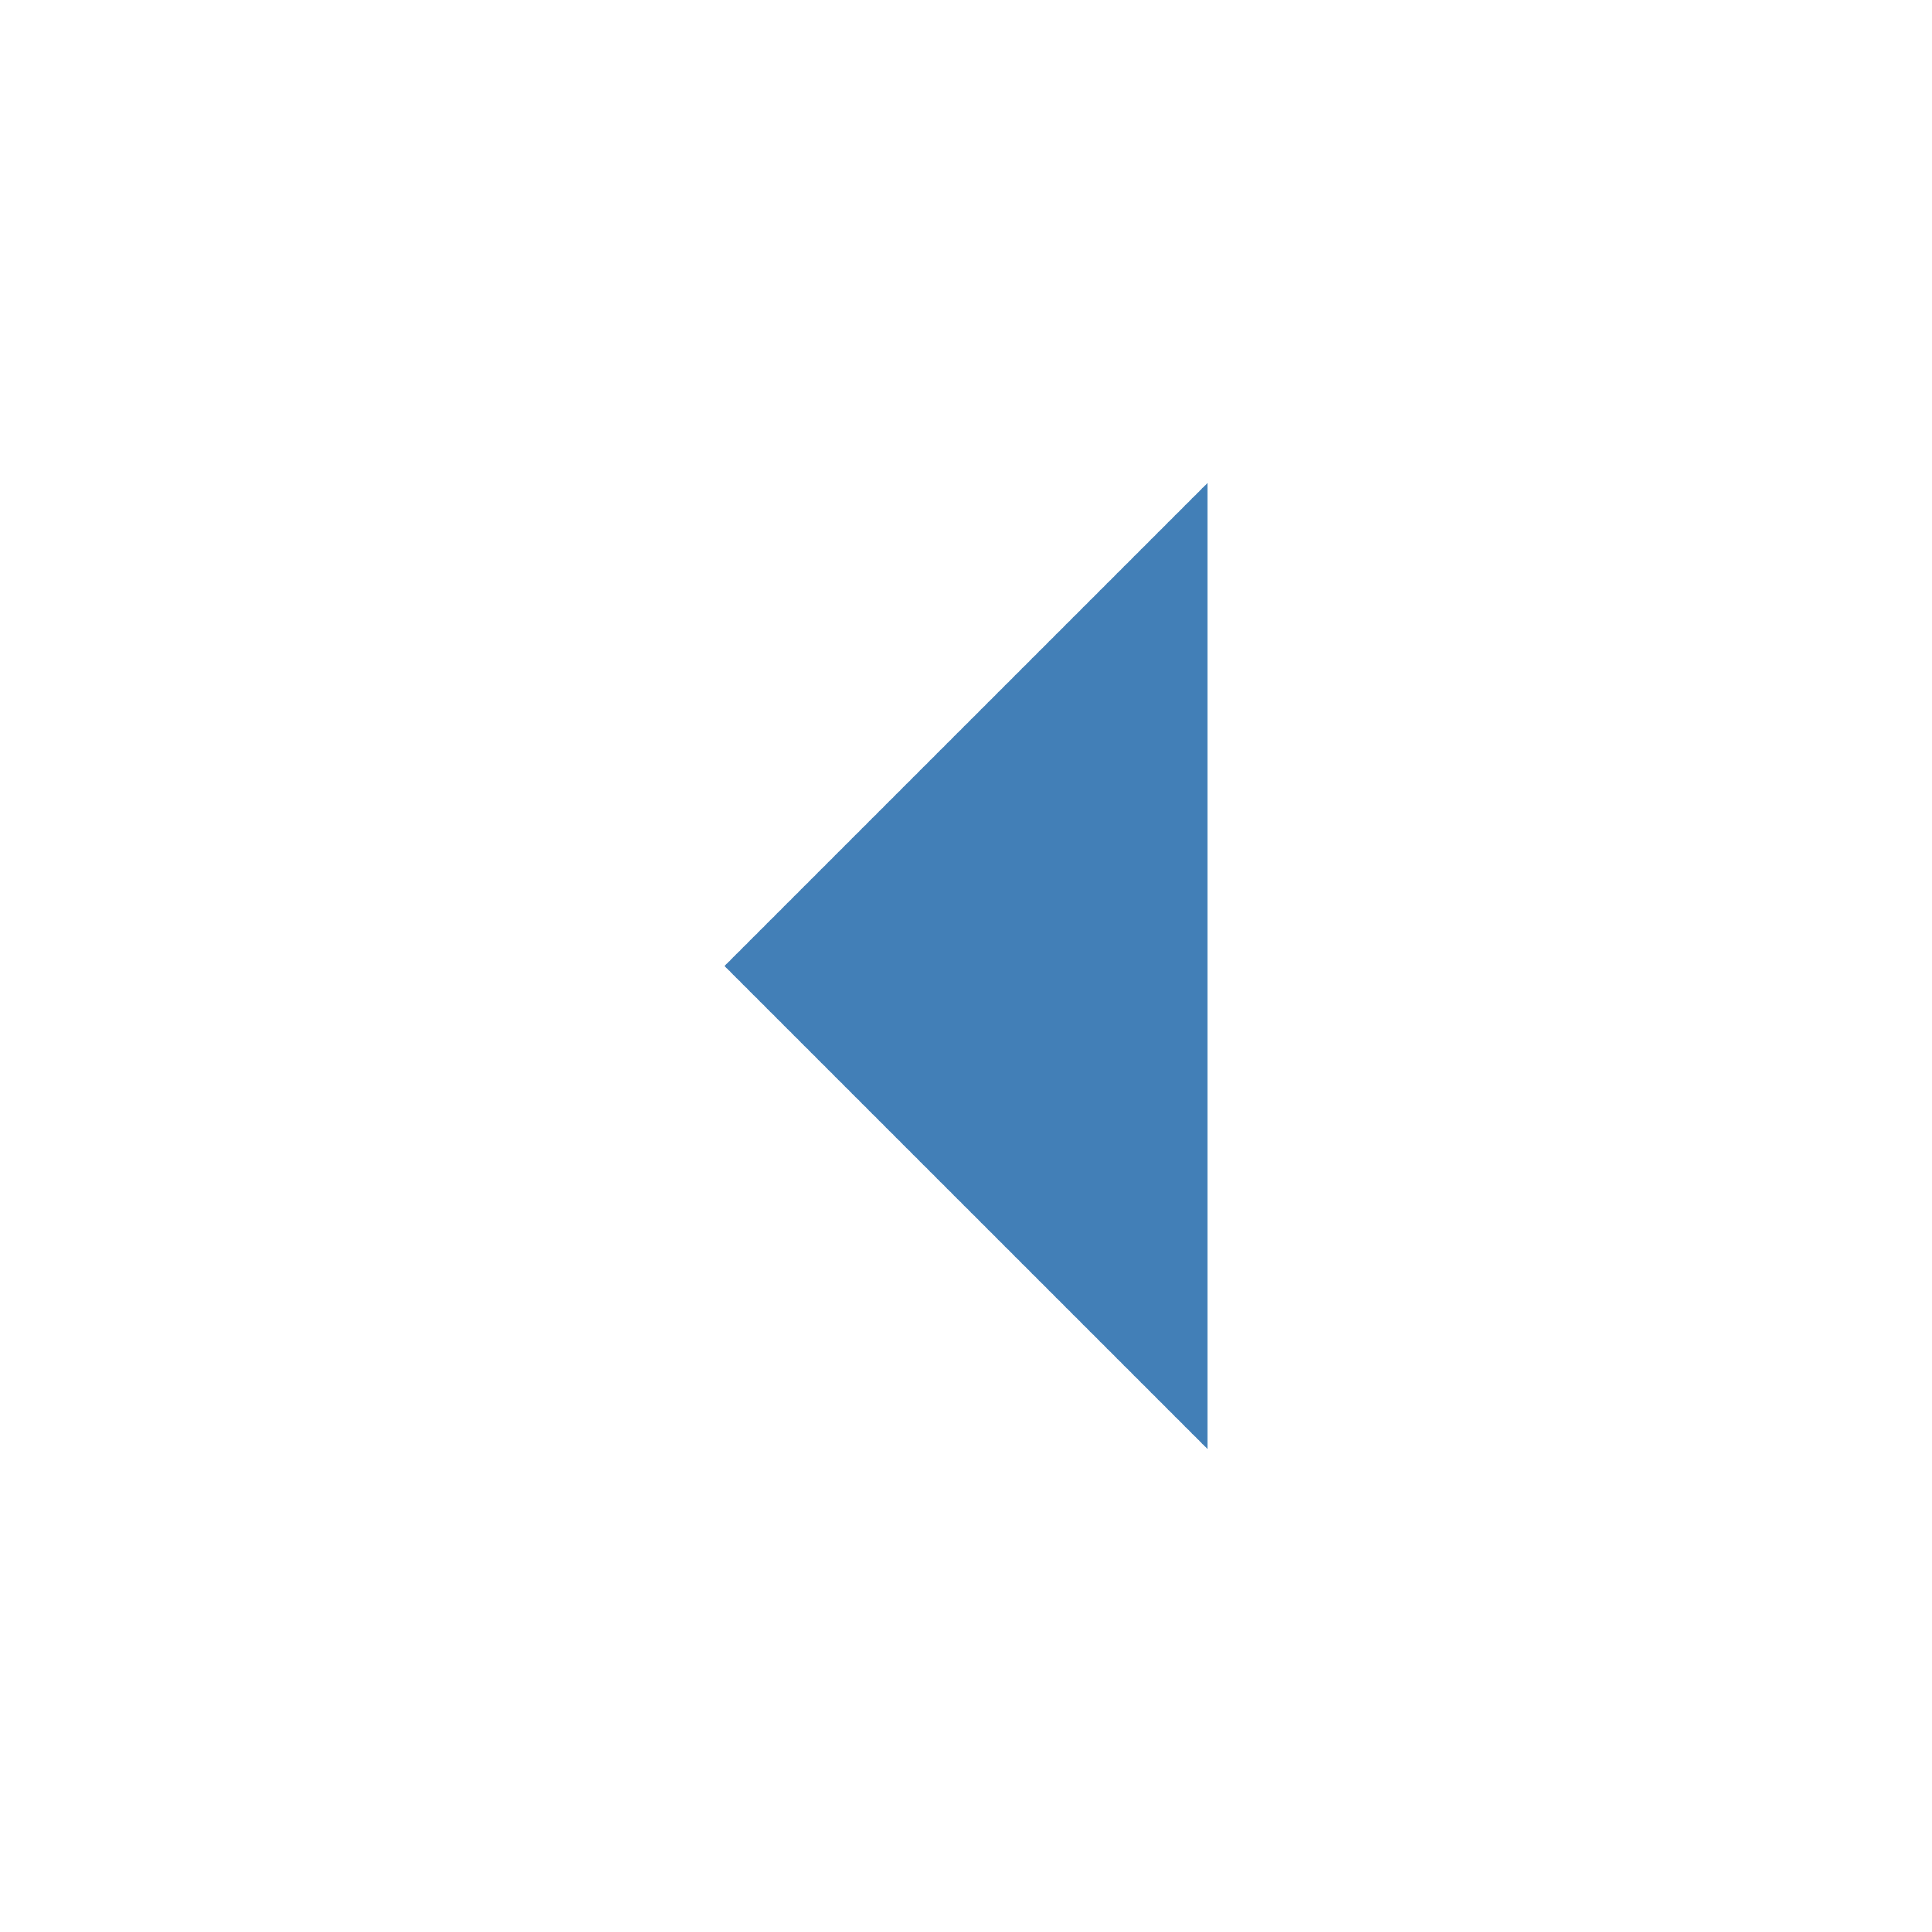
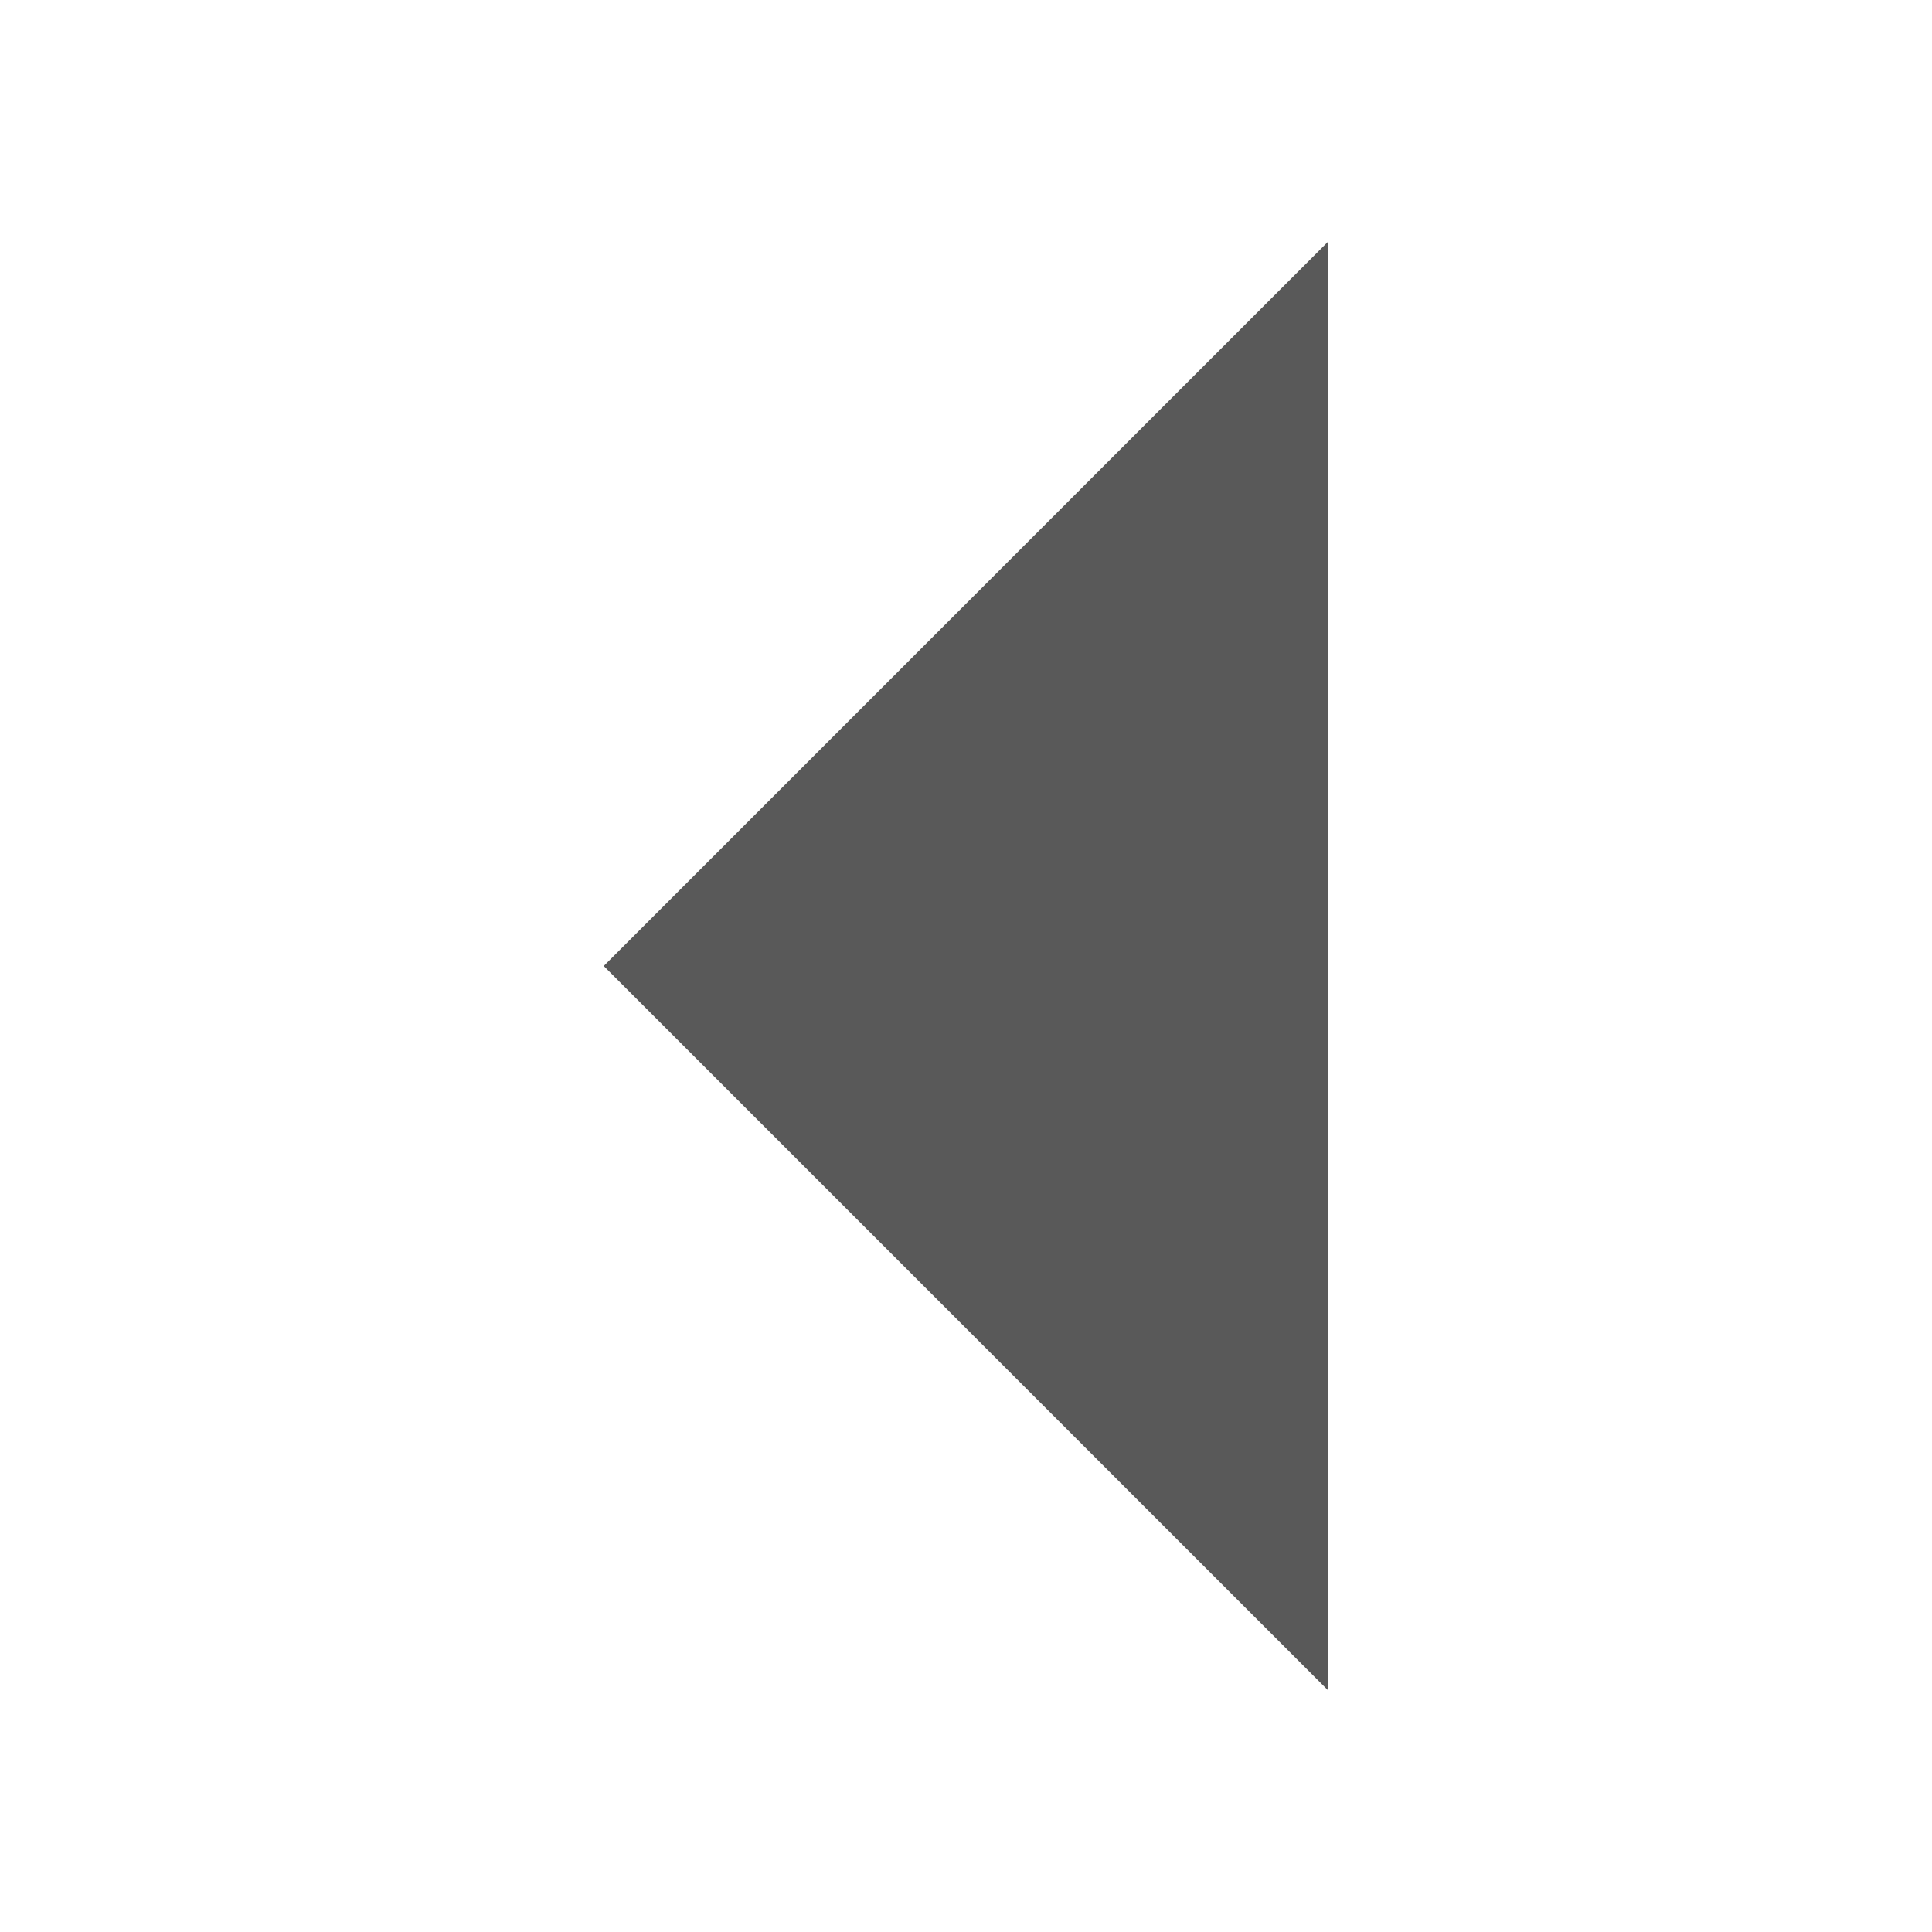
<svg xmlns="http://www.w3.org/2000/svg" width="16" height="16" id="svg11300" version="1.0" style="display:inline;enable-background:new">
  <defs id="defs3" />
  <g style="display:inline" id="layer1" transform="translate(0,-284)">
-     <path style="display:inline;opacity:0.85;fill:#2169aa;fill-opacity:1;stroke:none" d="m 10,296 0,-8 -4,4 z" id="path18028" />
+     <path style="display:inline;opacity:0.65;fill:#000000;fill-opacity:1;stroke:none" d="m 11,298 0,-12 -6,6 z" id="path18028" />
  </g>
</svg>
